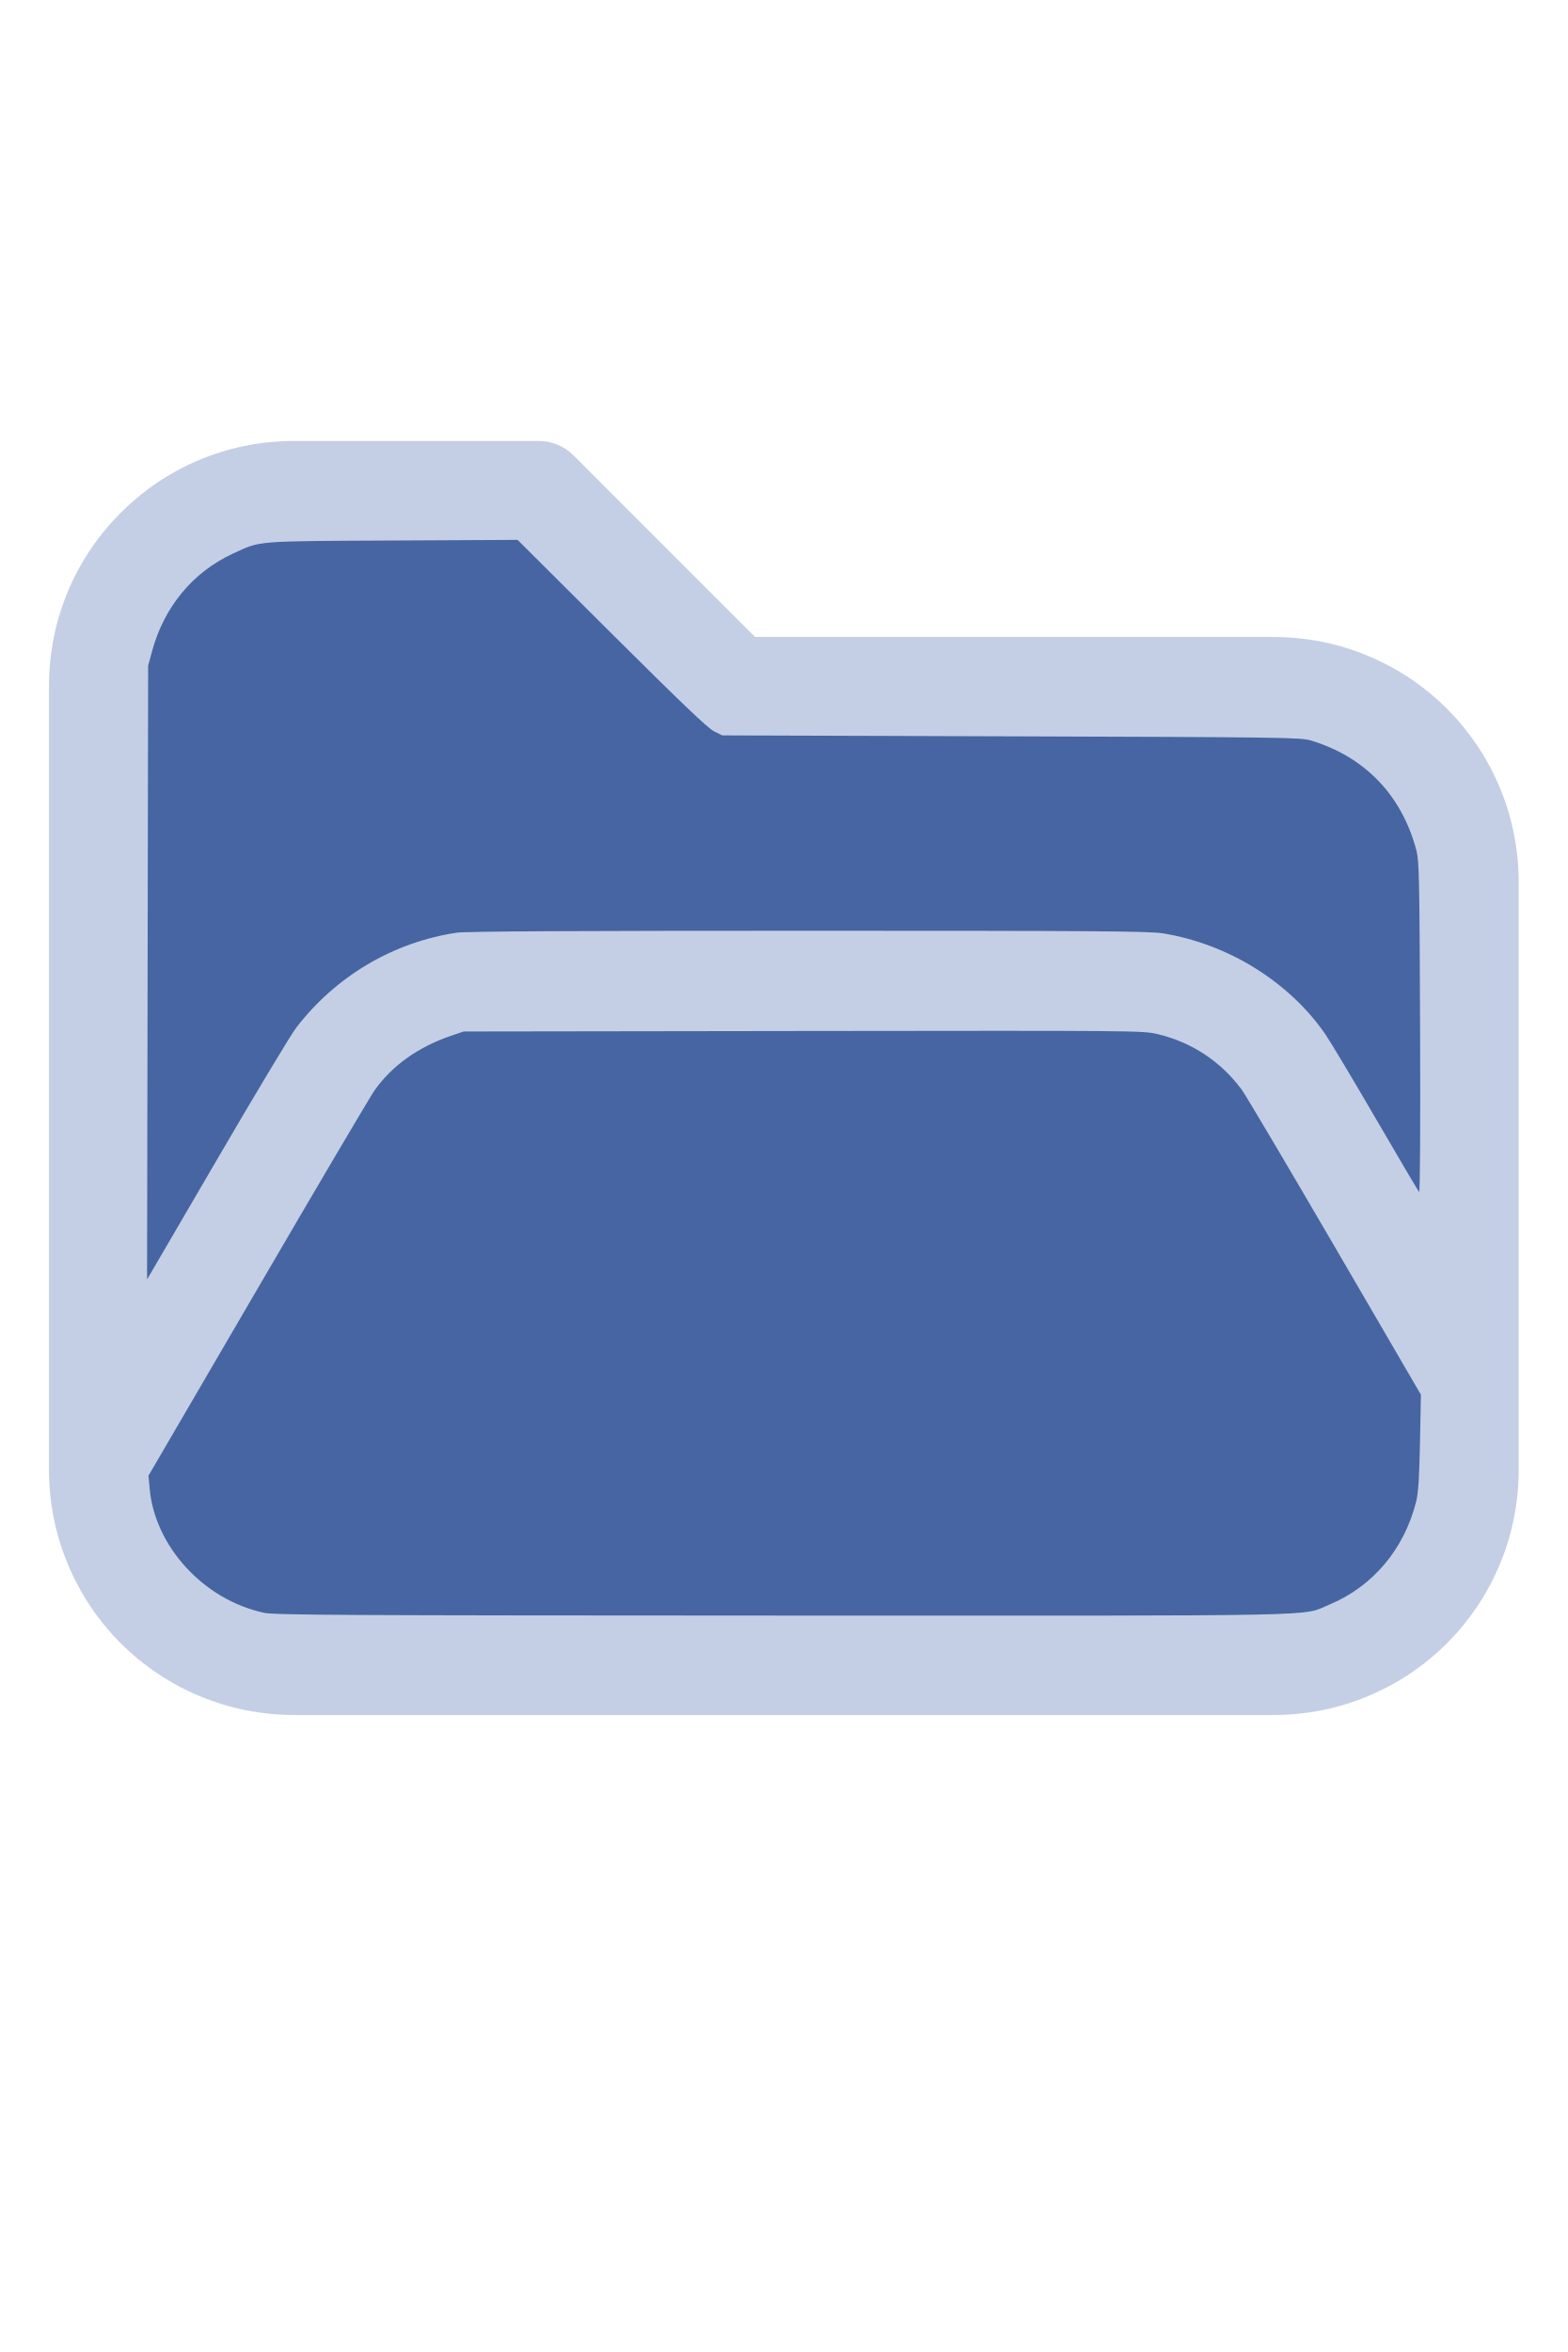
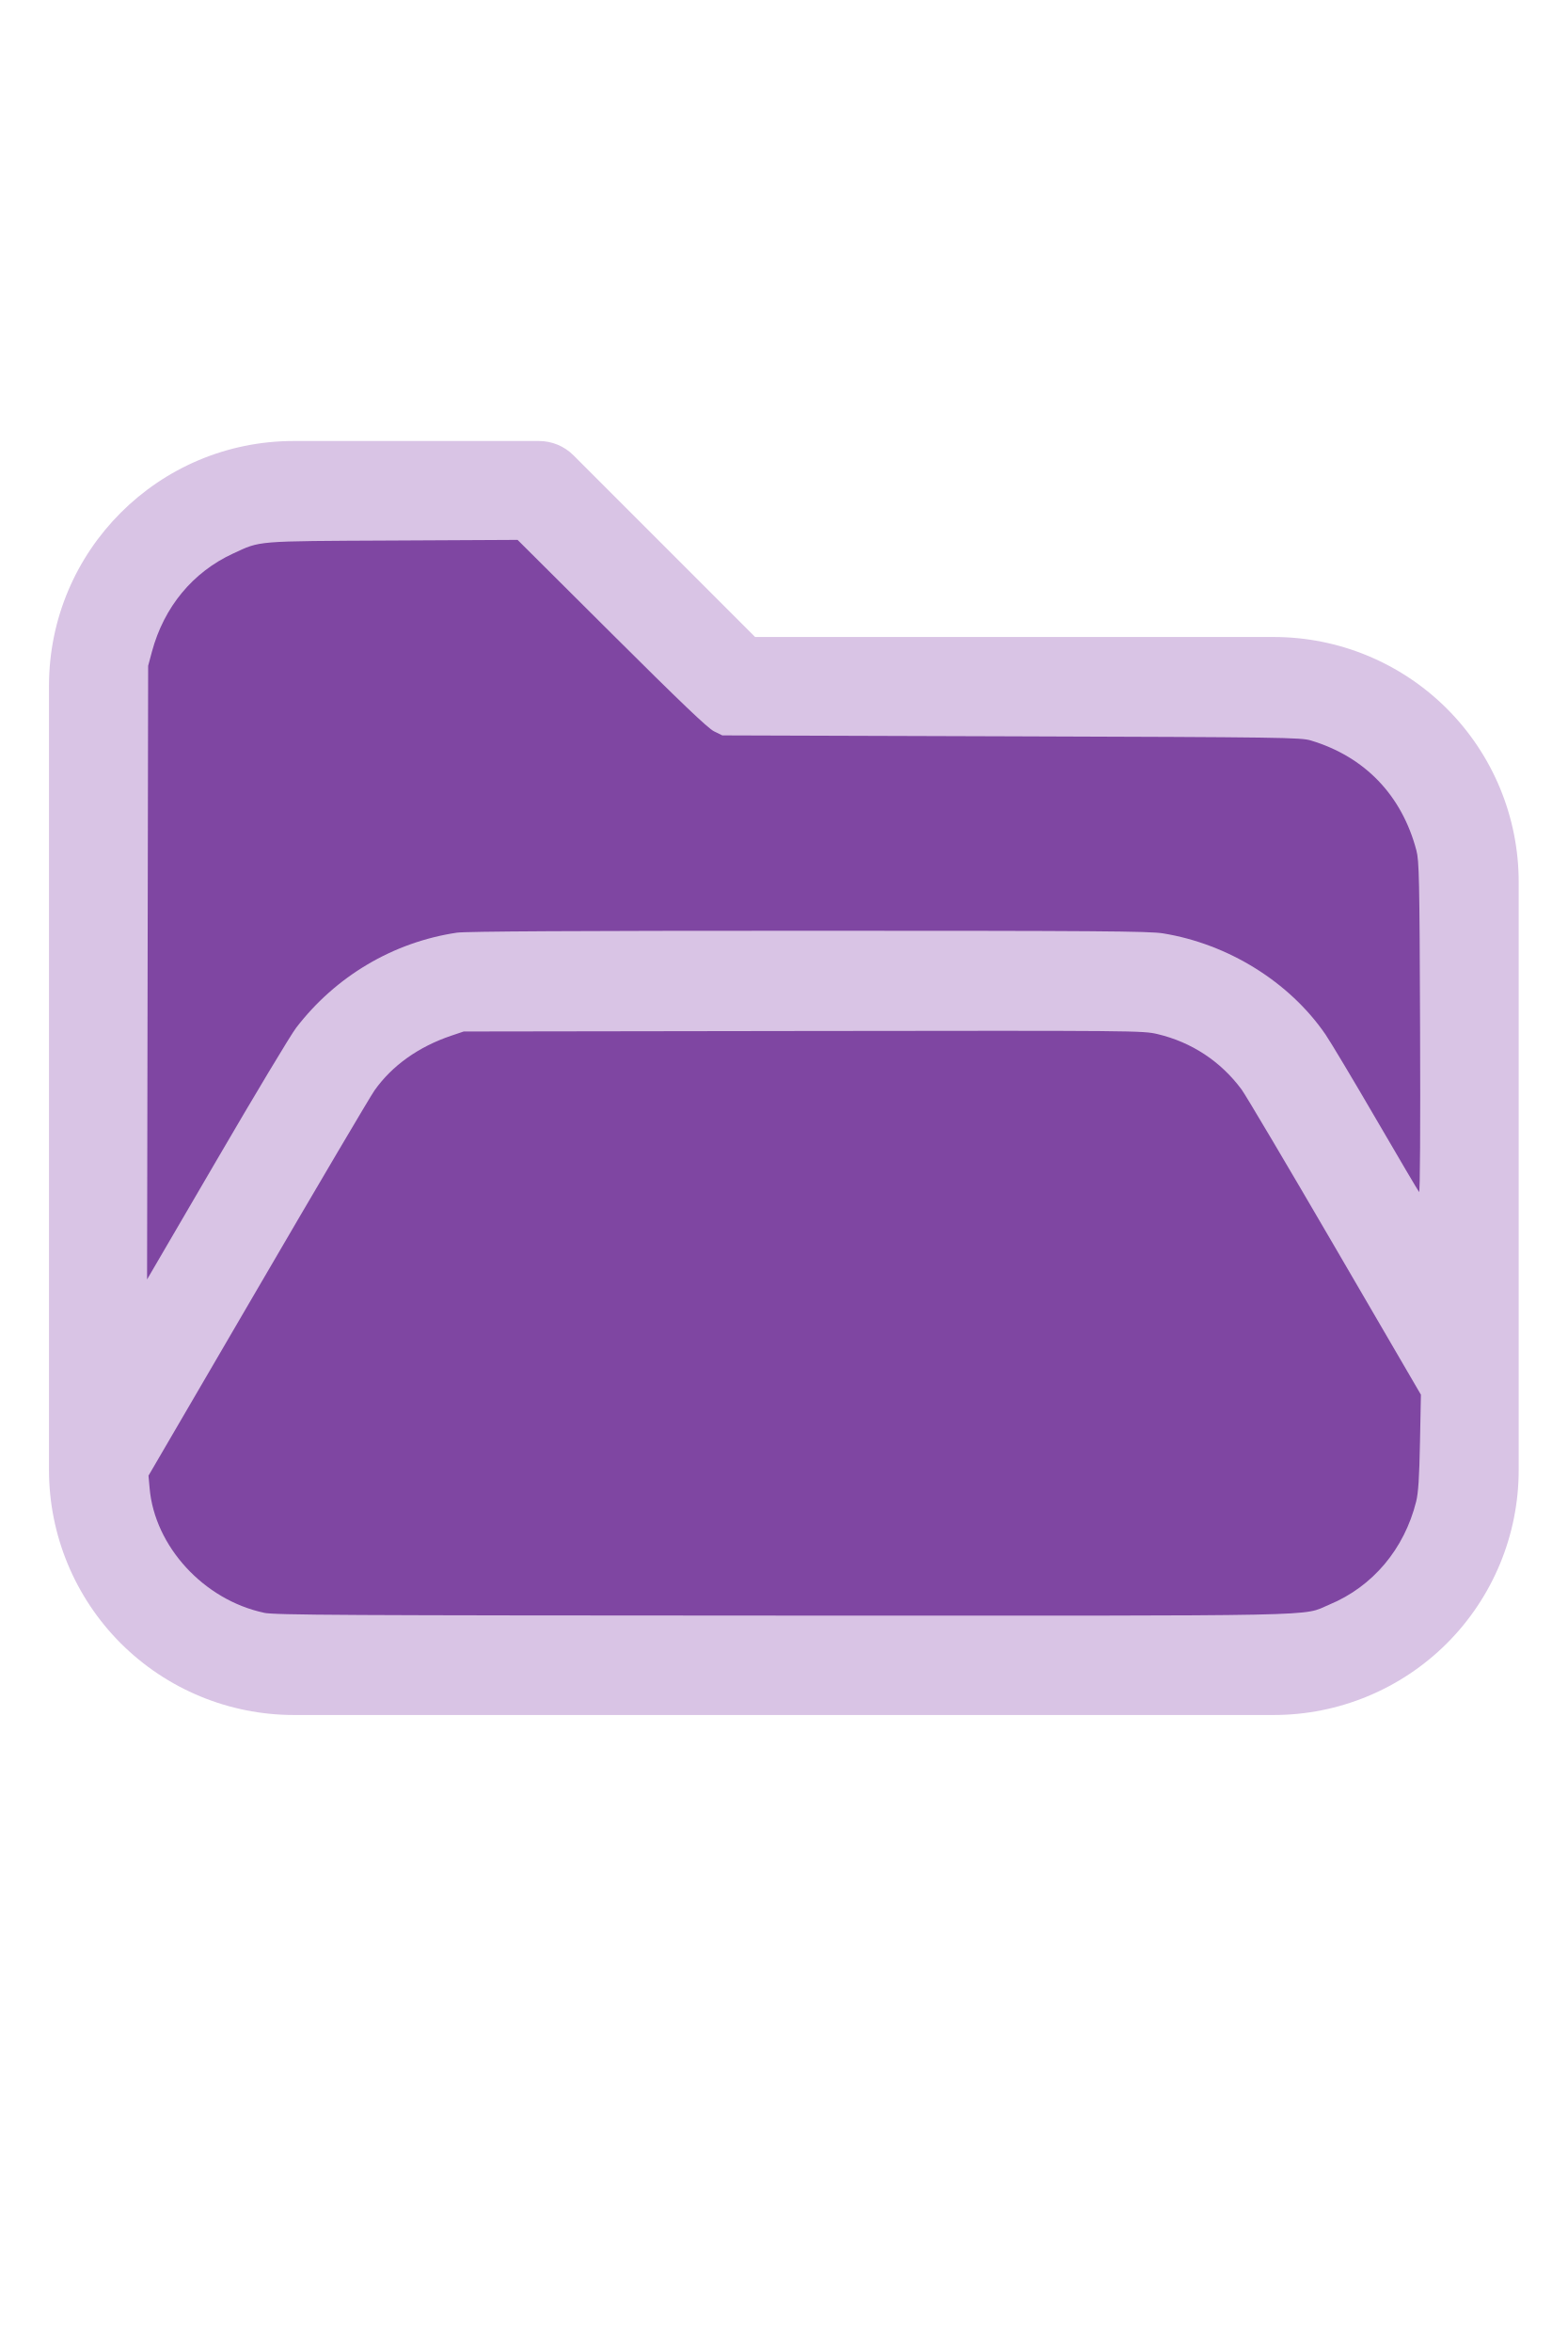
<svg xmlns="http://www.w3.org/2000/svg" version="1.1" width="16" height="24" viewBox="0 0 32 32" xml:space="preserve">
-   <g style="fill:#C4CFE5;">
+   <g style="fill:#D9C4E5;">
    <path d="M1,5.998l0,16.002c-0,1.326 0.527,2.598 1.464,3.536c0.938,0.937 2.21,1.464 3.536,1.464c5.322,0 14.678,-0 20,0c1.326,0 2.598,-0.527 3.536,-1.464c0.937,-0.938 1.464,-2.21 1.464,-3.536c0,-3.486 0,-8.514 0,-12c0,-1.326 -0.527,-2.598 -1.464,-3.536c-0.938,-0.937 -2.21,-1.464 -3.536,-1.464c-0,0 -10.586,0 -10.586,0c0,-0 -3.707,-3.707 -3.707,-3.707c-0.187,-0.188 -0.442,-0.293 -0.707,-0.293l-5.002,0c-2.76,0 -4.998,2.238 -4.998,4.998Zm28,14.415l-3.456,-5.925c-0.538,-0.921 -1.524,-1.488 -2.591,-1.488c-0,0 -12.905,0 -12.906,0c-1.067,0 -2.053,0.567 -2.591,1.488l-4.453,7.635c0.03,0.751 0.342,1.465 0.876,1.998c0.562,0.563 1.325,0.879 2.121,0.879l20,0c0.796,0 1.559,-0.316 2.121,-0.879c0.563,-0.562 0.879,-1.325 0.879,-2.121l0,-1.587Zm0,-3.969l0,-6.444c0,-0.796 -0.316,-1.559 -0.879,-2.121c-0.562,-0.563 -1.325,-0.879 -2.121,-0.879c-7.738,0 -11,0 -11,0c-0.265,0 -0.52,-0.105 -0.707,-0.293c-0,0 -3.707,-3.707 -3.707,-3.707c-0,0 -4.588,0 -4.588,0c-1.656,0 -2.998,1.342 -2.998,2.998l0,12.16l2.729,-4.677c0.896,-1.536 2.54,-2.481 4.318,-2.481c3.354,0 9.552,0 12.906,0c1.778,0 3.422,0.945 4.318,2.481l1.729,2.963Z" />
  </g>
-   <g style="fill:#4665A2;stroke-width:0;">
+   <g style="fill:#7F46A2;stroke-width:0;">
    <path d="M 5.388,24.913 C 4.16,24.651 3.157,23.559 3.054,22.371 L 3.031,22.116 5.261,18.294 C 6.487,16.191 7.56,14.373 7.645,14.253 8.004,13.746 8.542,13.363 9.21,13.137 l 0.255,-0.086 6.929,-0.01 c 6.805,-0.009 6.935,-0.008 7.234,0.063 0.696,0.165 1.29,0.557 1.715,1.13 0.082,0.11 0.939,1.557 1.905,3.215 l 1.756,3.014 -0.019,0.972 c -0.014,0.725 -0.034,1.032 -0.078,1.209 -0.243,0.971 -0.887,1.735 -1.772,2.103 -0.588,0.244 0.247,0.227 -11.162,0.224 -9.028,-0.003 -10.364,-0.01 -10.586,-0.057 z" />
    <path d="M 3.013,11.85 3.024,5.588 3.102,5.297 C 3.348,4.386 3.936,3.676 4.757,3.297 5.329,3.033 5.181,3.045 8.013,3.031 l 2.552,-0.013 1.919,1.911 c 1.404,1.398 1.964,1.933 2.089,1.995 l 0.171,0.084 5.898,0.019 c 5.553,0.018 5.91,0.023 6.116,0.085 1.102,0.332 1.857,1.118 2.154,2.244 0.056,0.214 0.064,0.564 0.075,3.622 0.008,2.032 -5.42e-4,3.371 -0.02,3.349 -0.018,-0.02 -0.414,-0.691 -0.88,-1.492 -0.466,-0.801 -0.931,-1.578 -1.033,-1.727 -0.736,-1.069 -1.984,-1.844 -3.316,-2.06 -0.28,-0.045 -1.345,-0.053 -7.239,-0.053 -4.714,-1.09e-4 -6.993,0.012 -7.172,0.039 -1.3,0.193 -2.477,0.89 -3.284,1.944 -0.108,0.141 -0.836,1.353 -1.618,2.695 L 3.002,18.111 Z" />
  </g>
</svg>
